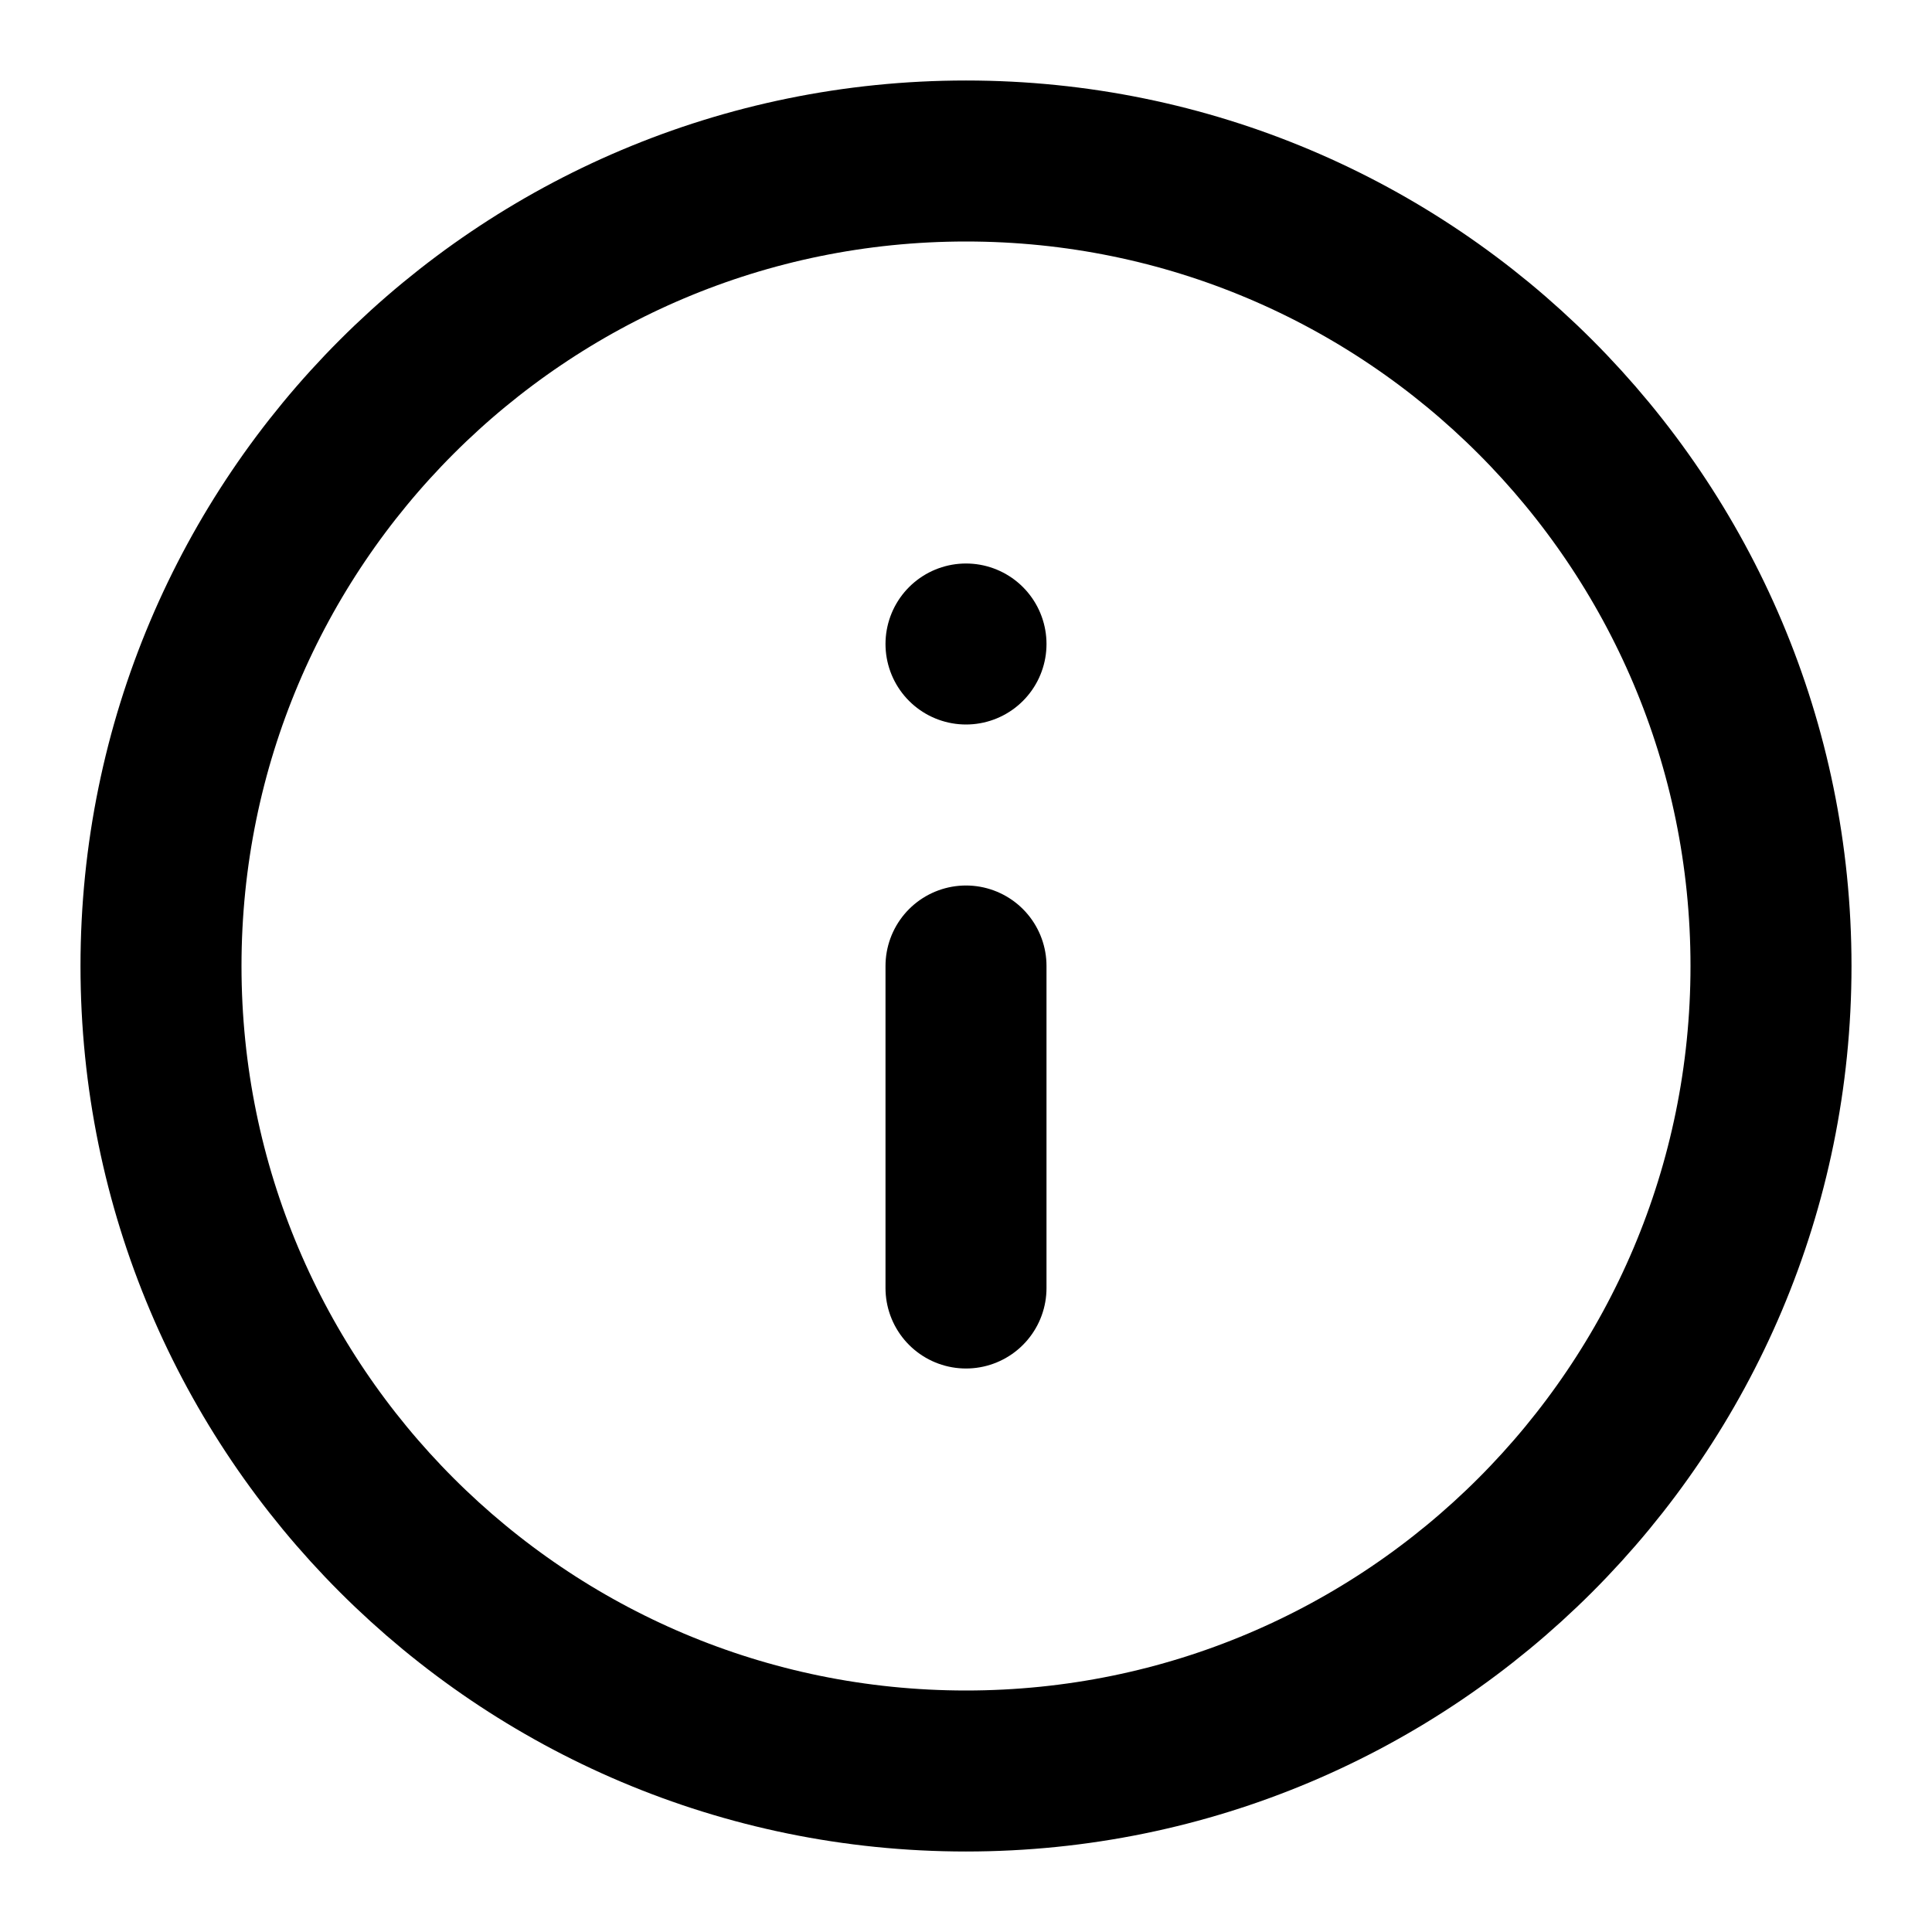
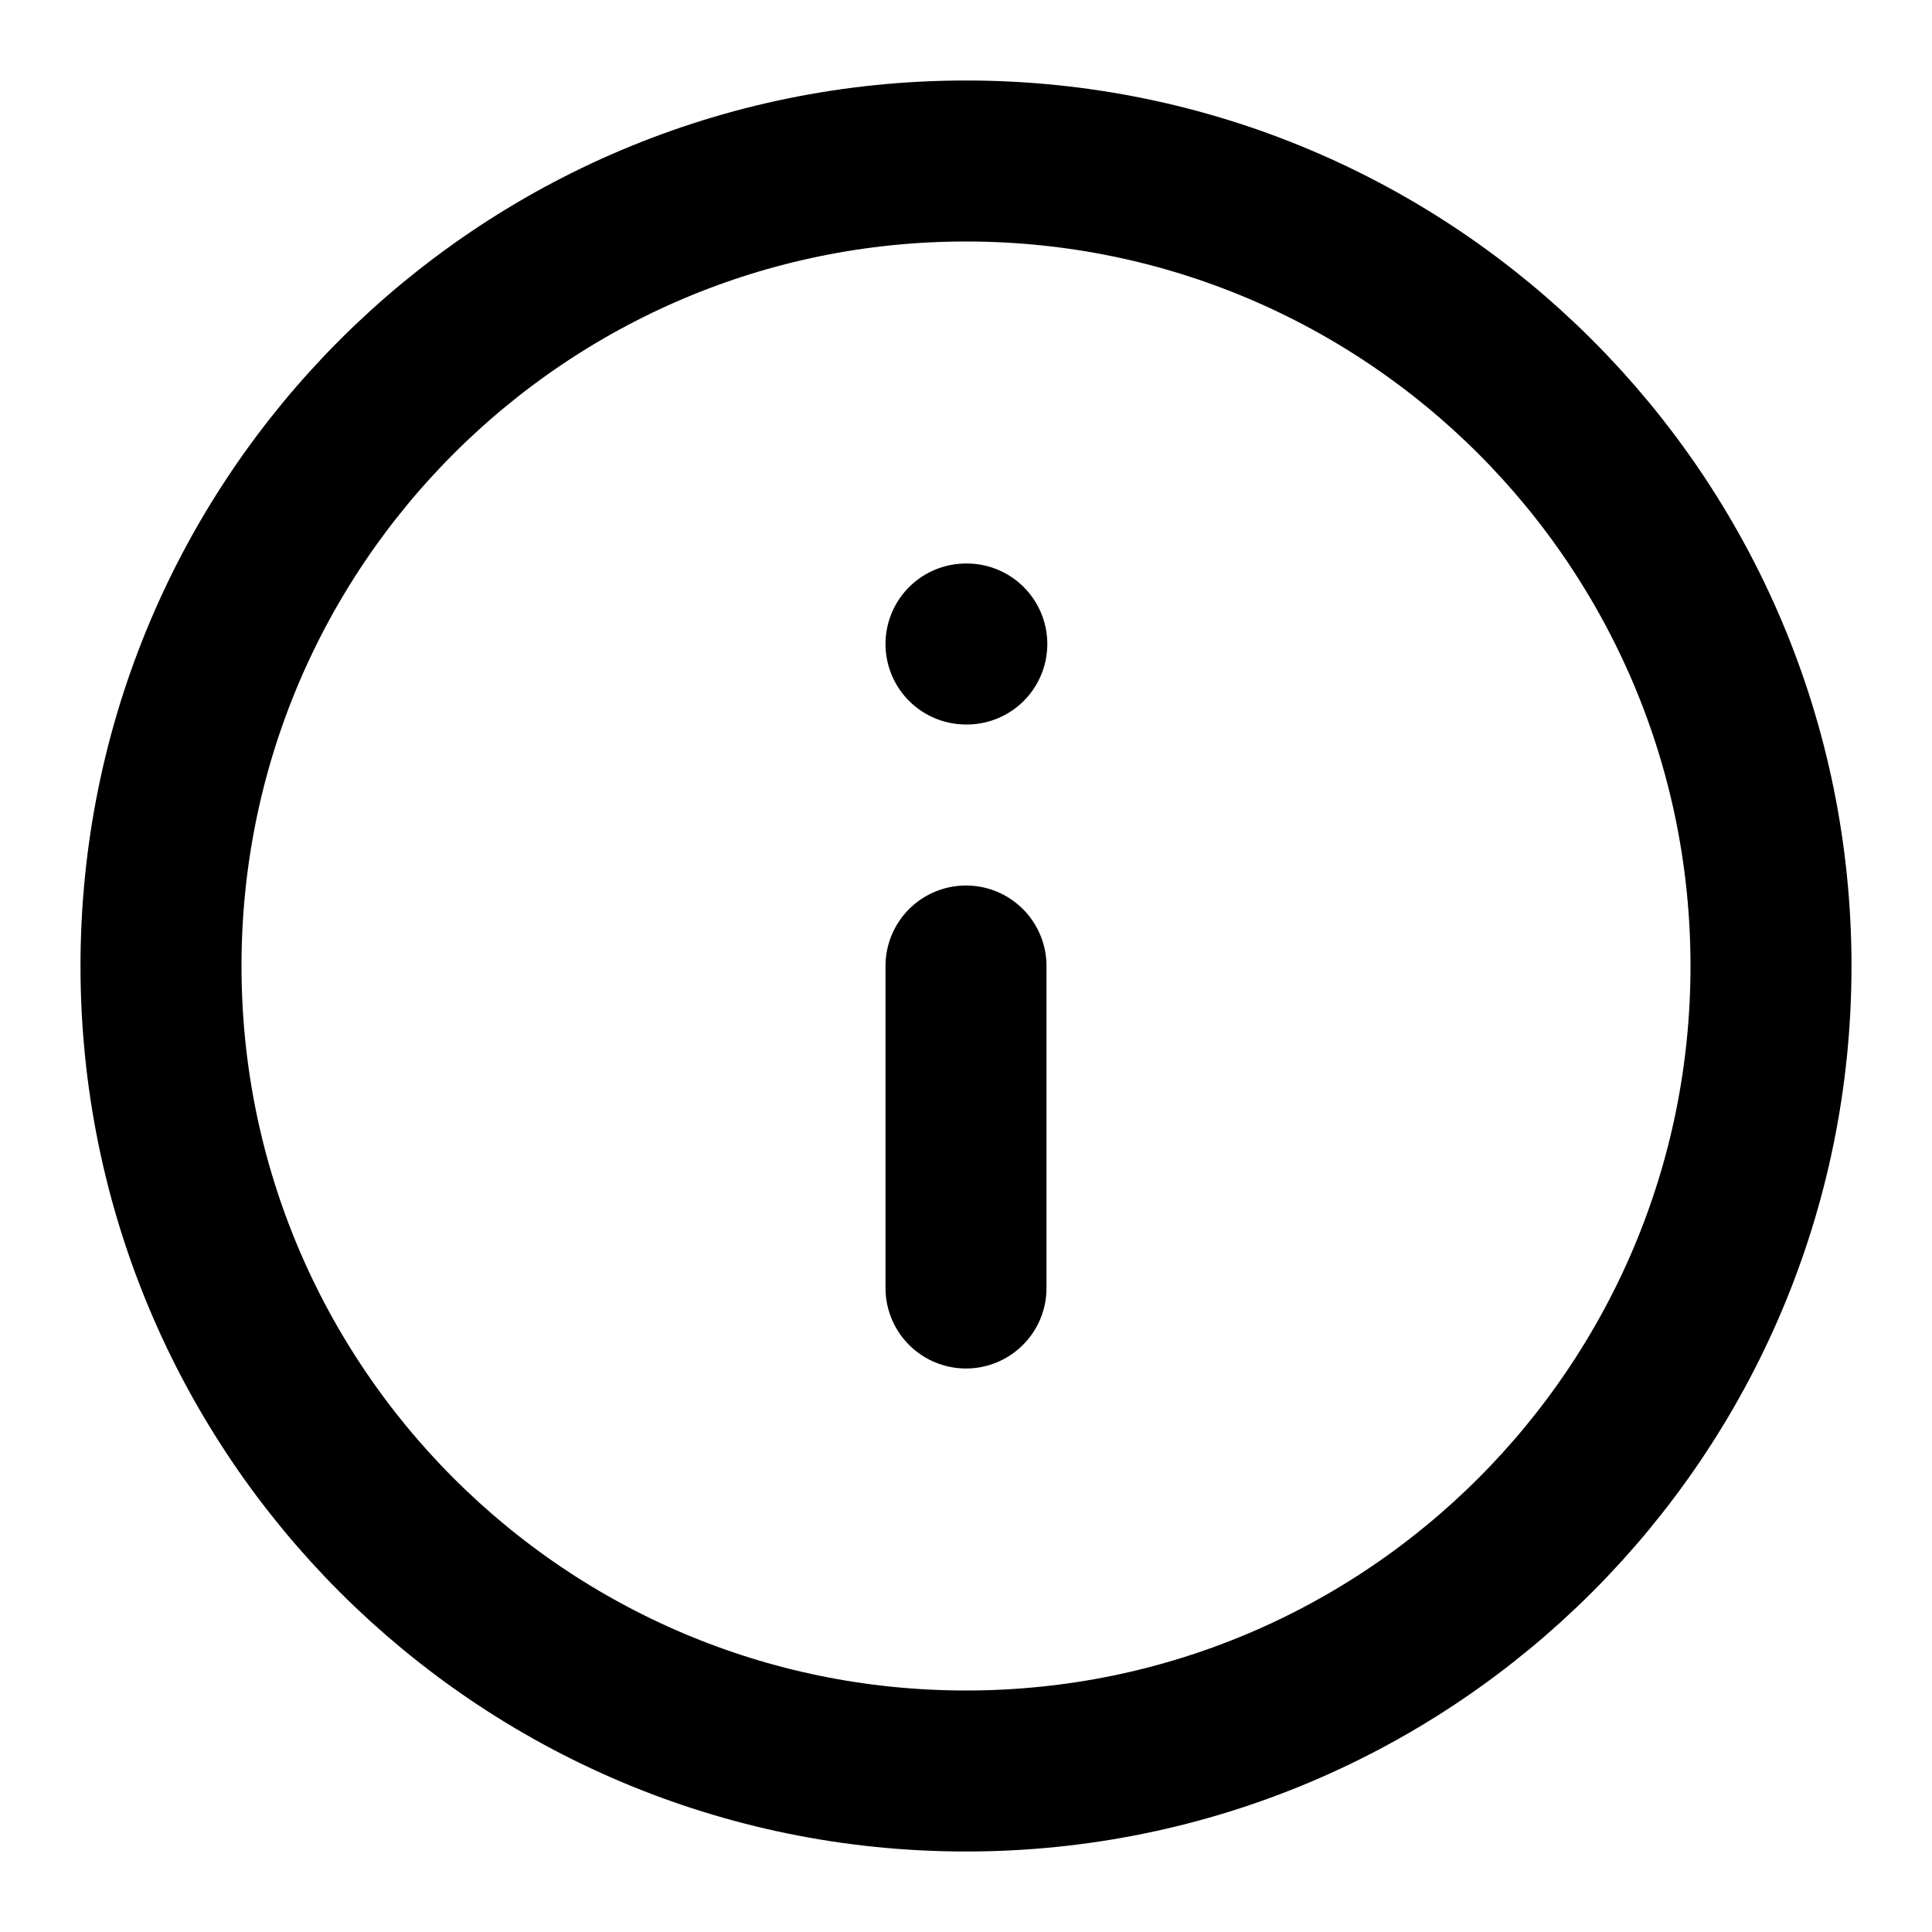
<svg xmlns="http://www.w3.org/2000/svg" width="24" height="24" viewBox="0 0 24 24" fill="none" stroke="currentColor" stroke-width="2" stroke-linecap="round" stroke-linejoin="round">
  <circle cx="12" cy="12" r="10" />
  <line x1="12" y1="16" x2="12" y2="12" />
-   <line x1="12" y1="8" x2="12" y2="8" />
+   <line x1="12" y1="8" x2="12.01" y2="8" />
</svg>
